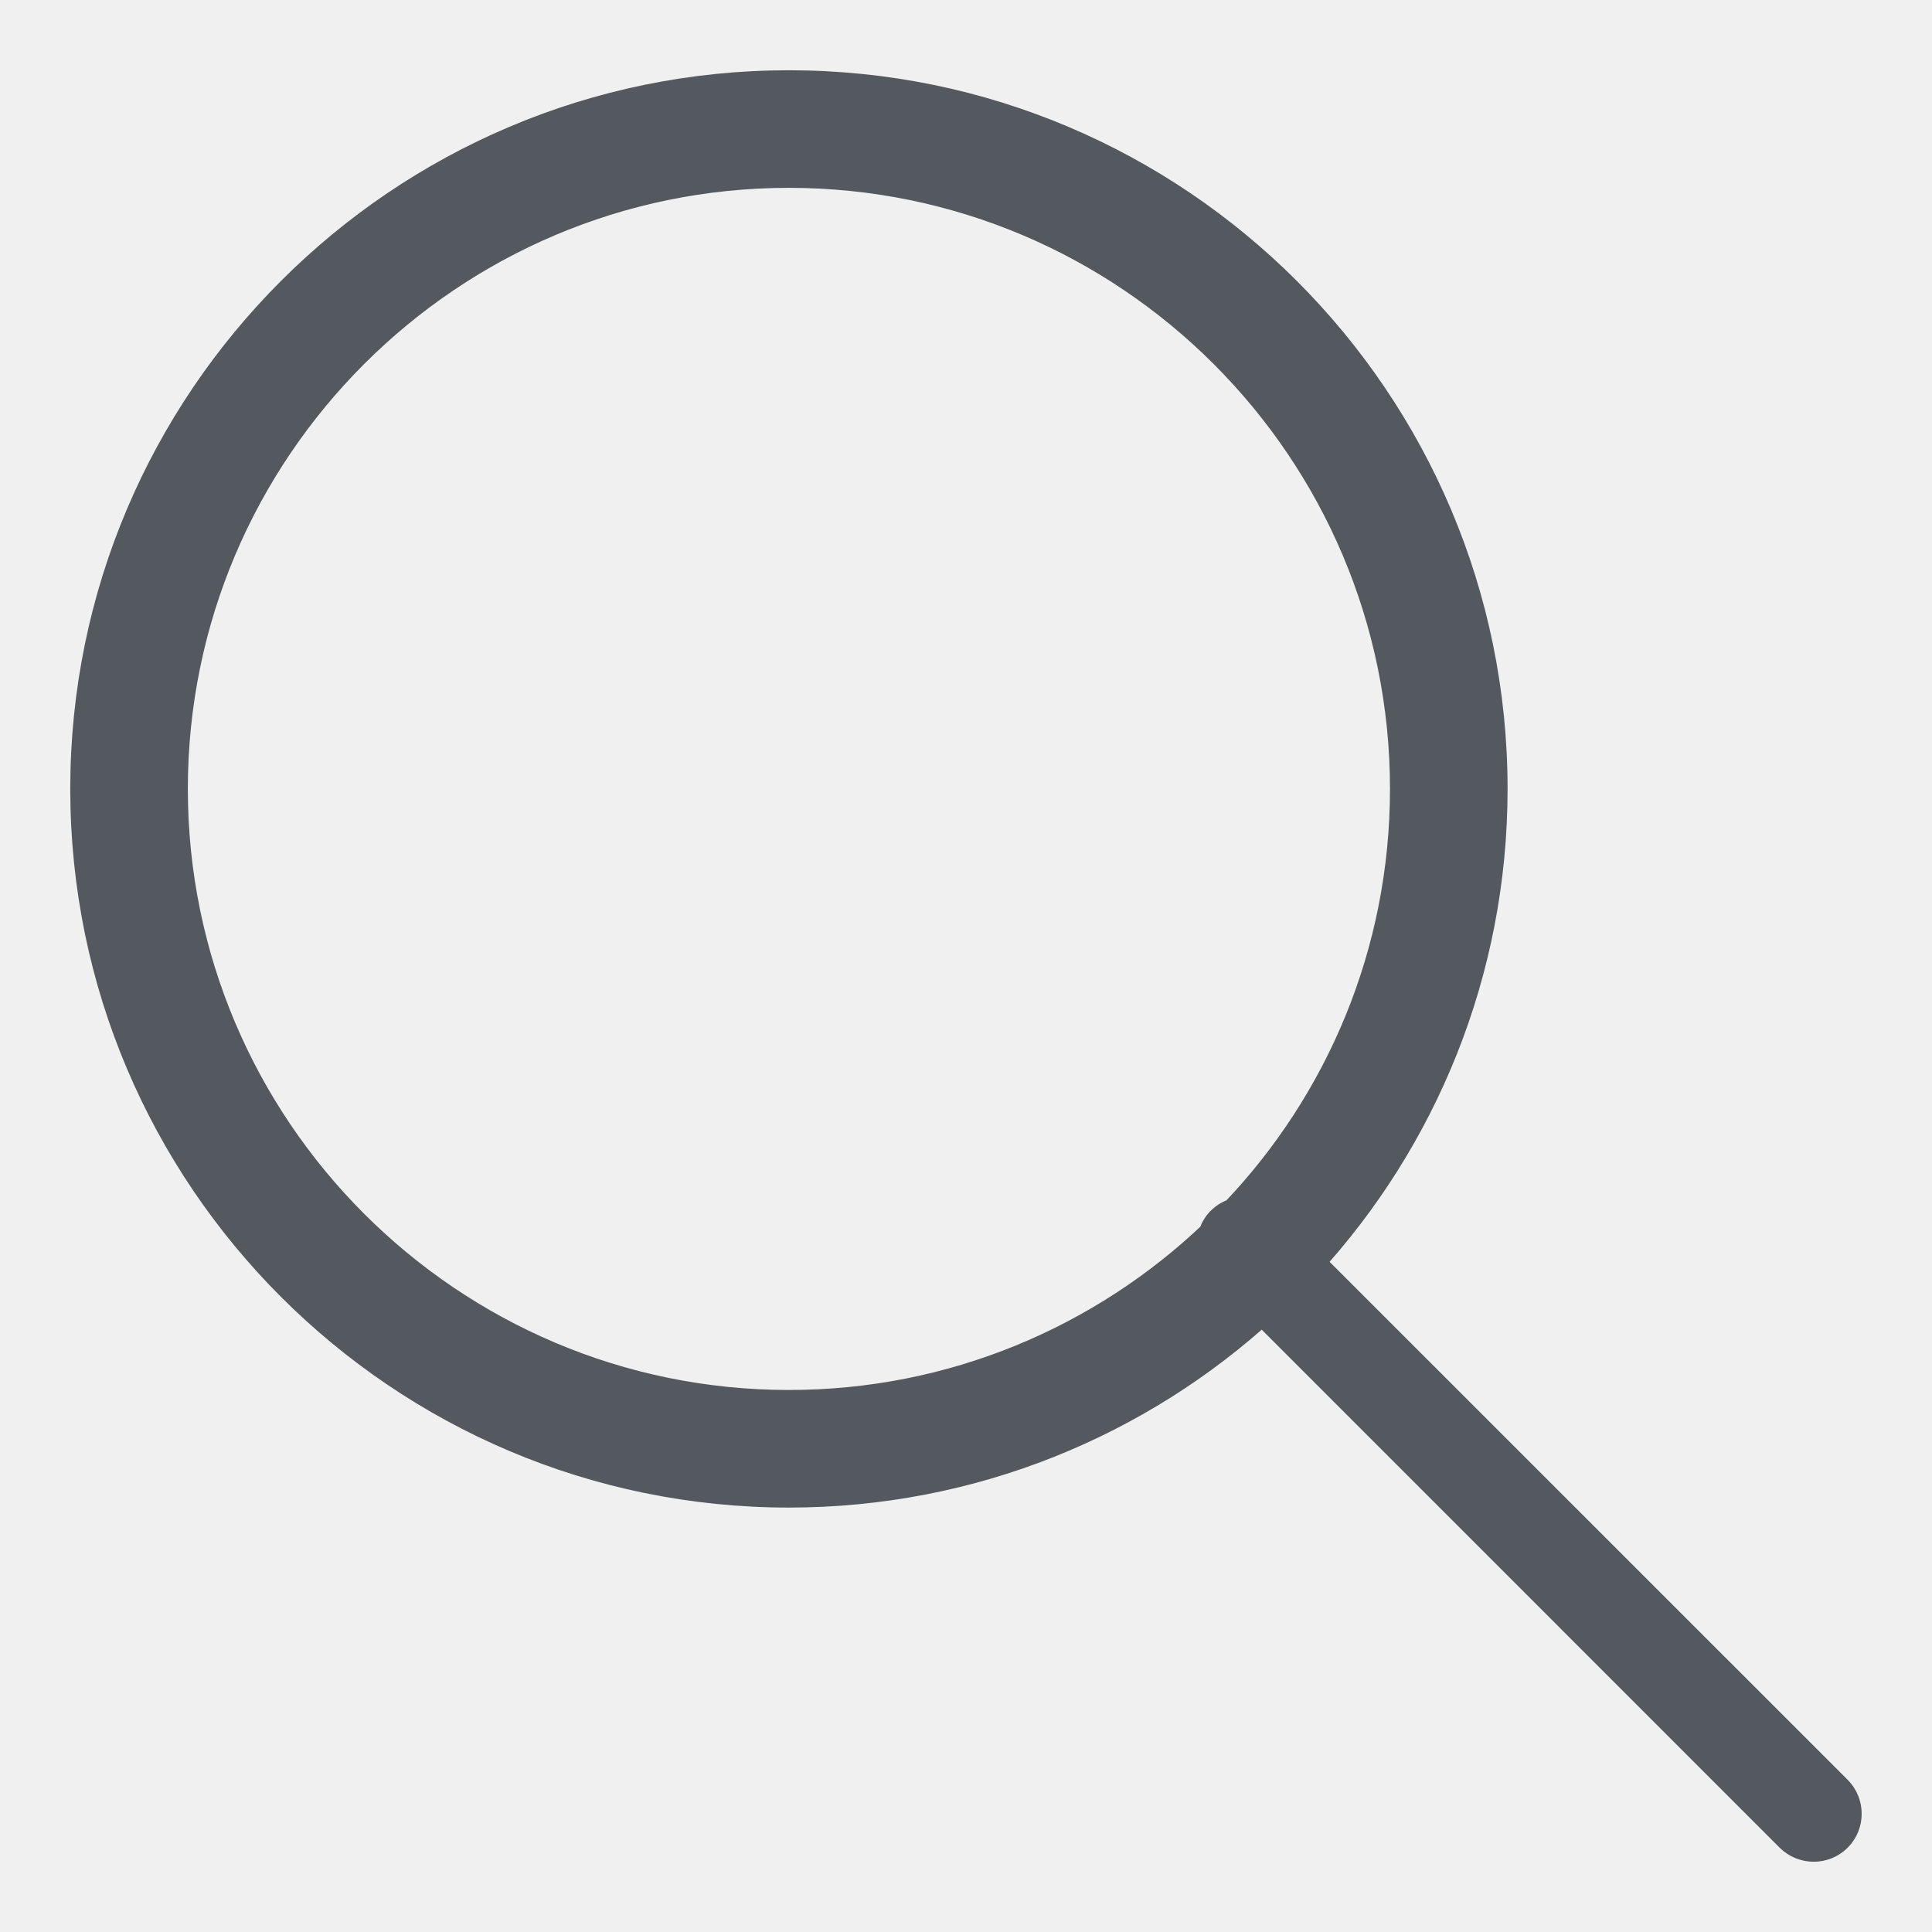
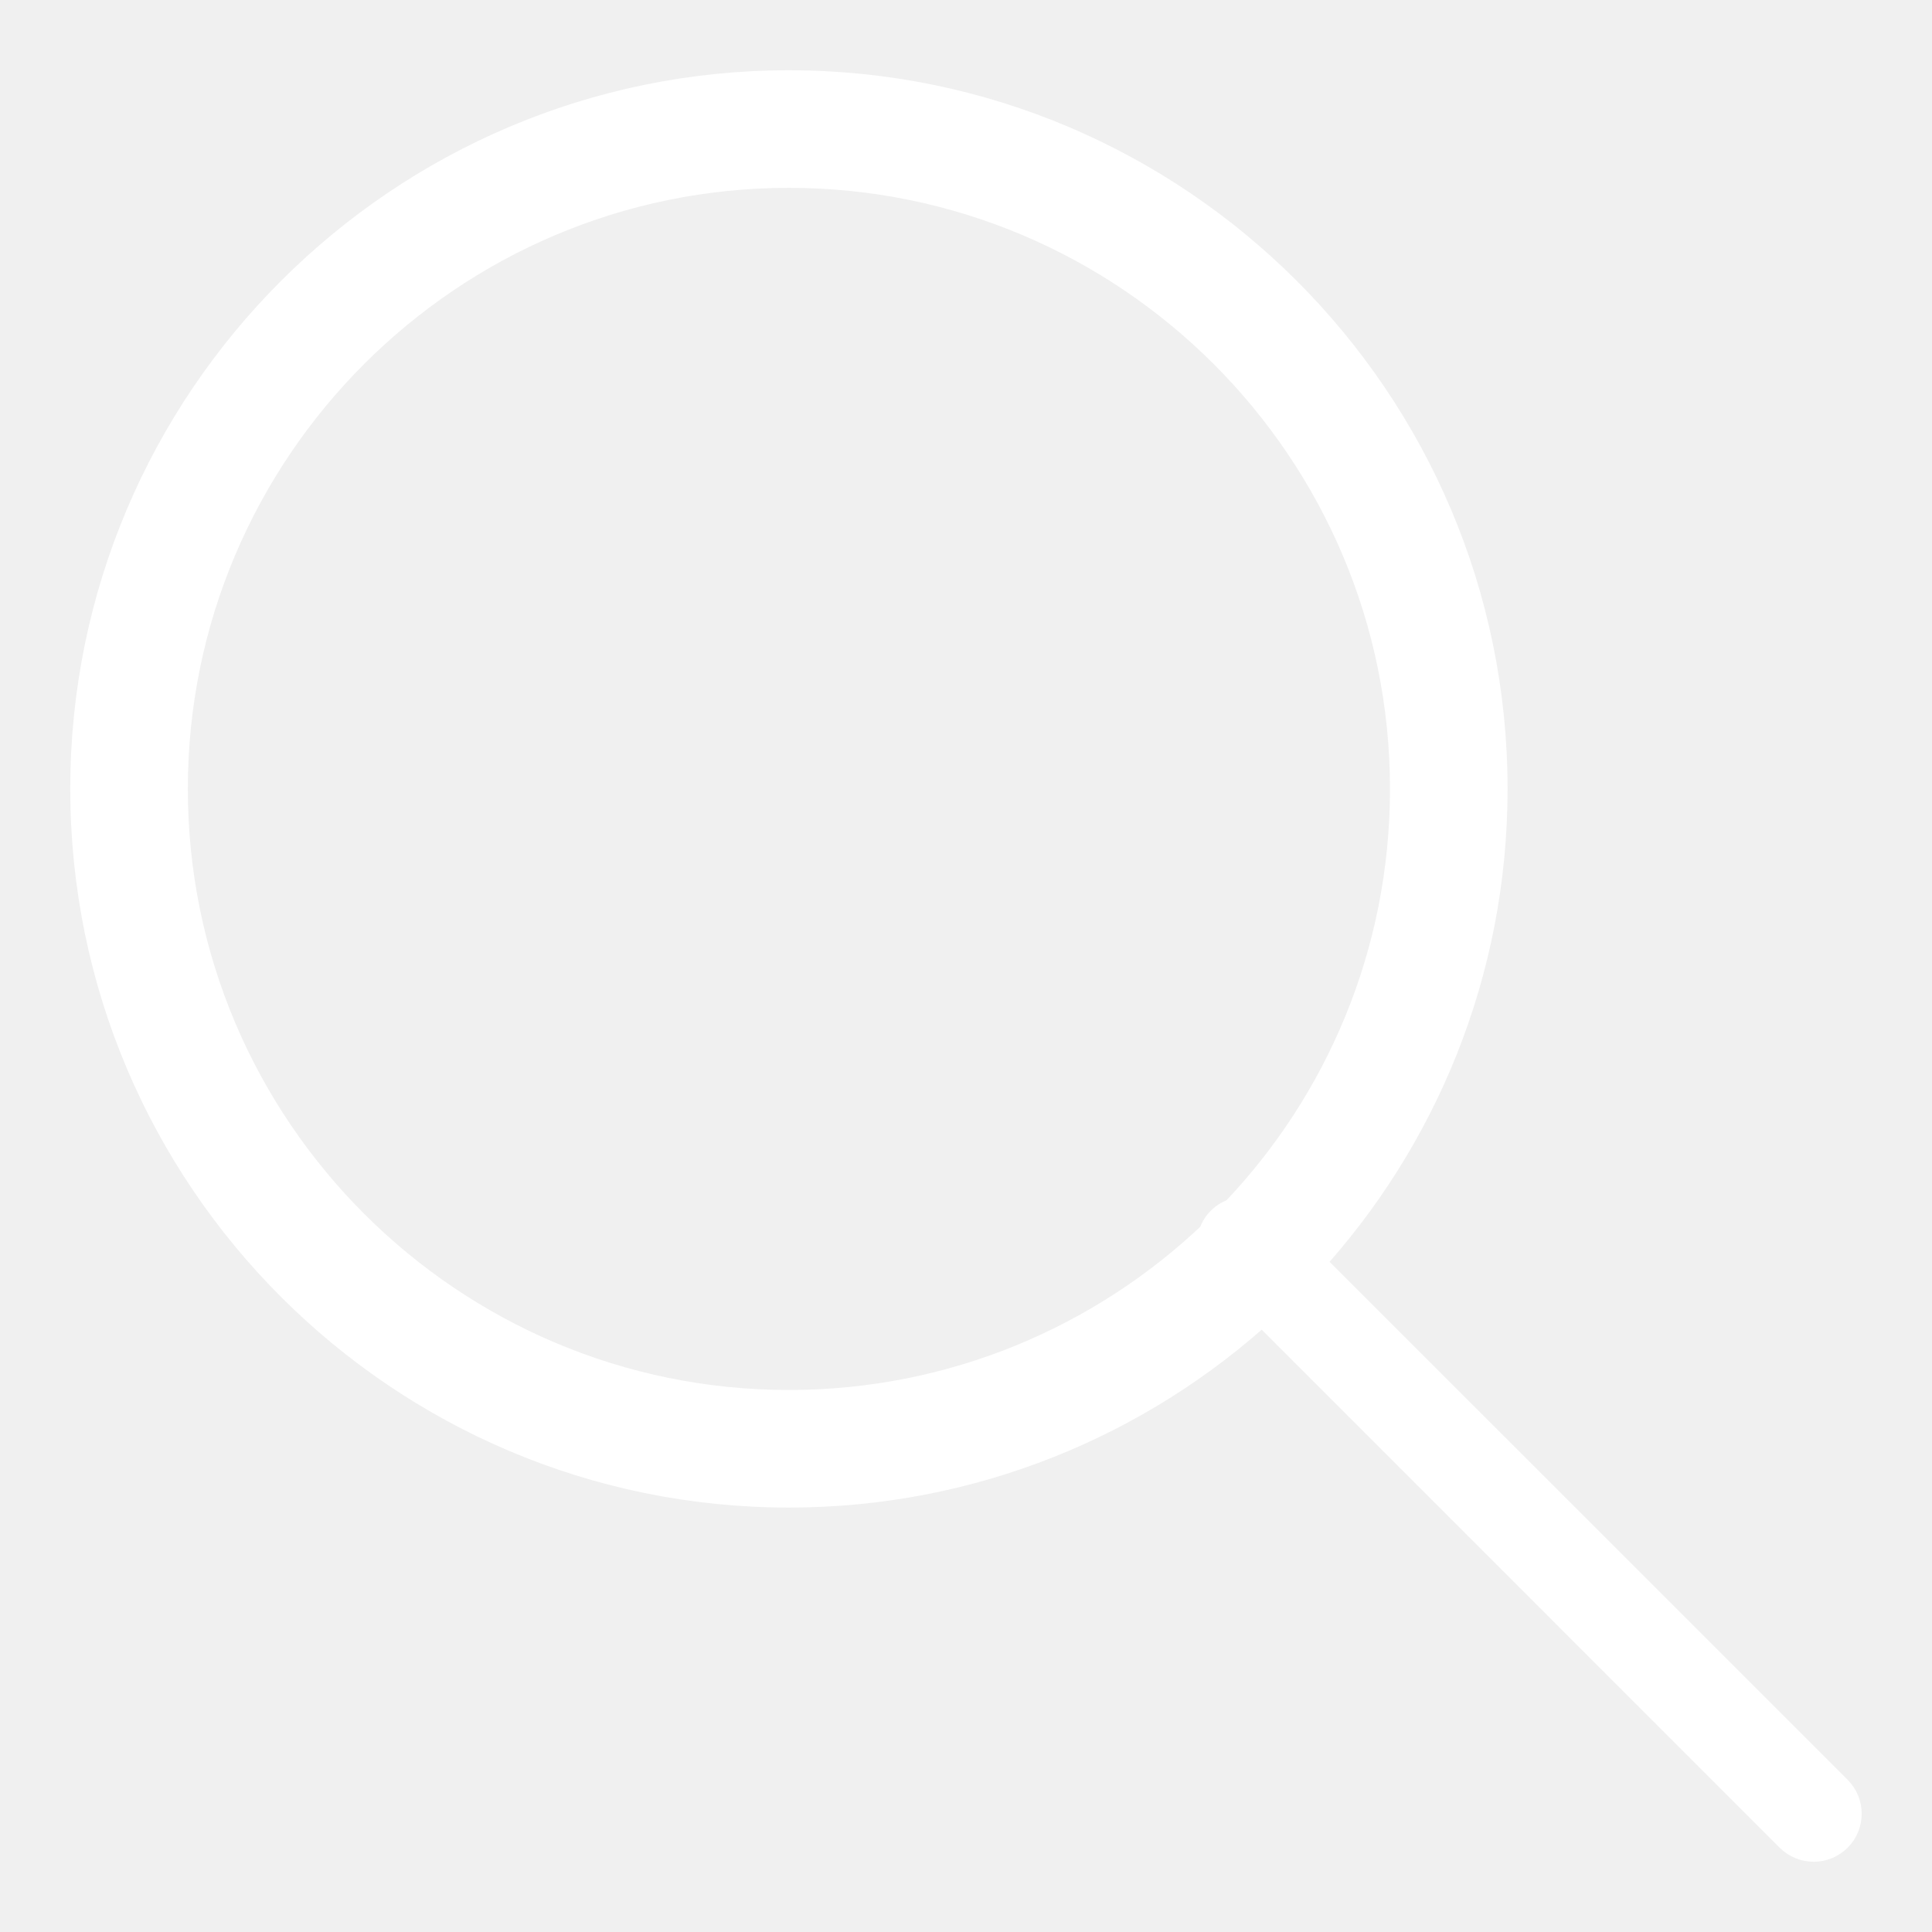
<svg xmlns="http://www.w3.org/2000/svg" width="22px" height="22px" viewBox="0 0 22 22" version="1.1">
  <g stroke="none" stroke-width="1" fill="none" fill-rule="evenodd">
-     <g transform="translate(-1253, -102)" fill="#54595F" fill-rule="nonzero" stroke="#54595F" stroke-width="0.4">
+     <g transform="translate(-1253, -102)" fill="#ffffff" fill-rule="nonzero" stroke="#ffffff" stroke-width="0.4">
      <g transform="translate(1254, 103)">
        <path d="M7.983,-5.42485756e-13 C12.386,-5.42485756e-13 15.967,3.581 15.967,7.983 C15.967,10.06 15.17,11.955 13.865,13.376 L19.898,19.408 C20.033,19.544 20.033,19.764 19.898,19.899 C19.83,19.966 19.742,20 19.653,20 C19.564,20 19.475,19.966 19.407,19.899 L13.375,13.866 C11.954,15.17 10.06,15.967 7.983,15.967 C3.581,15.967 6.22095213e-13,12.386 6.22095213e-13,7.983 C6.22095213e-13,3.581 3.581,-5.42485756e-13 7.983,-5.42485756e-13 Z M7.983,0.939 C4.099,0.939 0.939,4.099 0.939,7.983 C0.939,11.868 4.099,15.028 7.983,15.028 C9.865,15.028 11.577,14.286 12.842,13.08 C12.856,13.024 12.885,12.972 12.928,12.929 C12.971,12.886 13.023,12.856 13.078,12.841 C14.286,11.578 15.028,9.866 15.028,7.983 C15.028,4.099 11.868,0.939 7.983,0.939 Z" />
      </g>
    </g>
  </g>
</svg>
